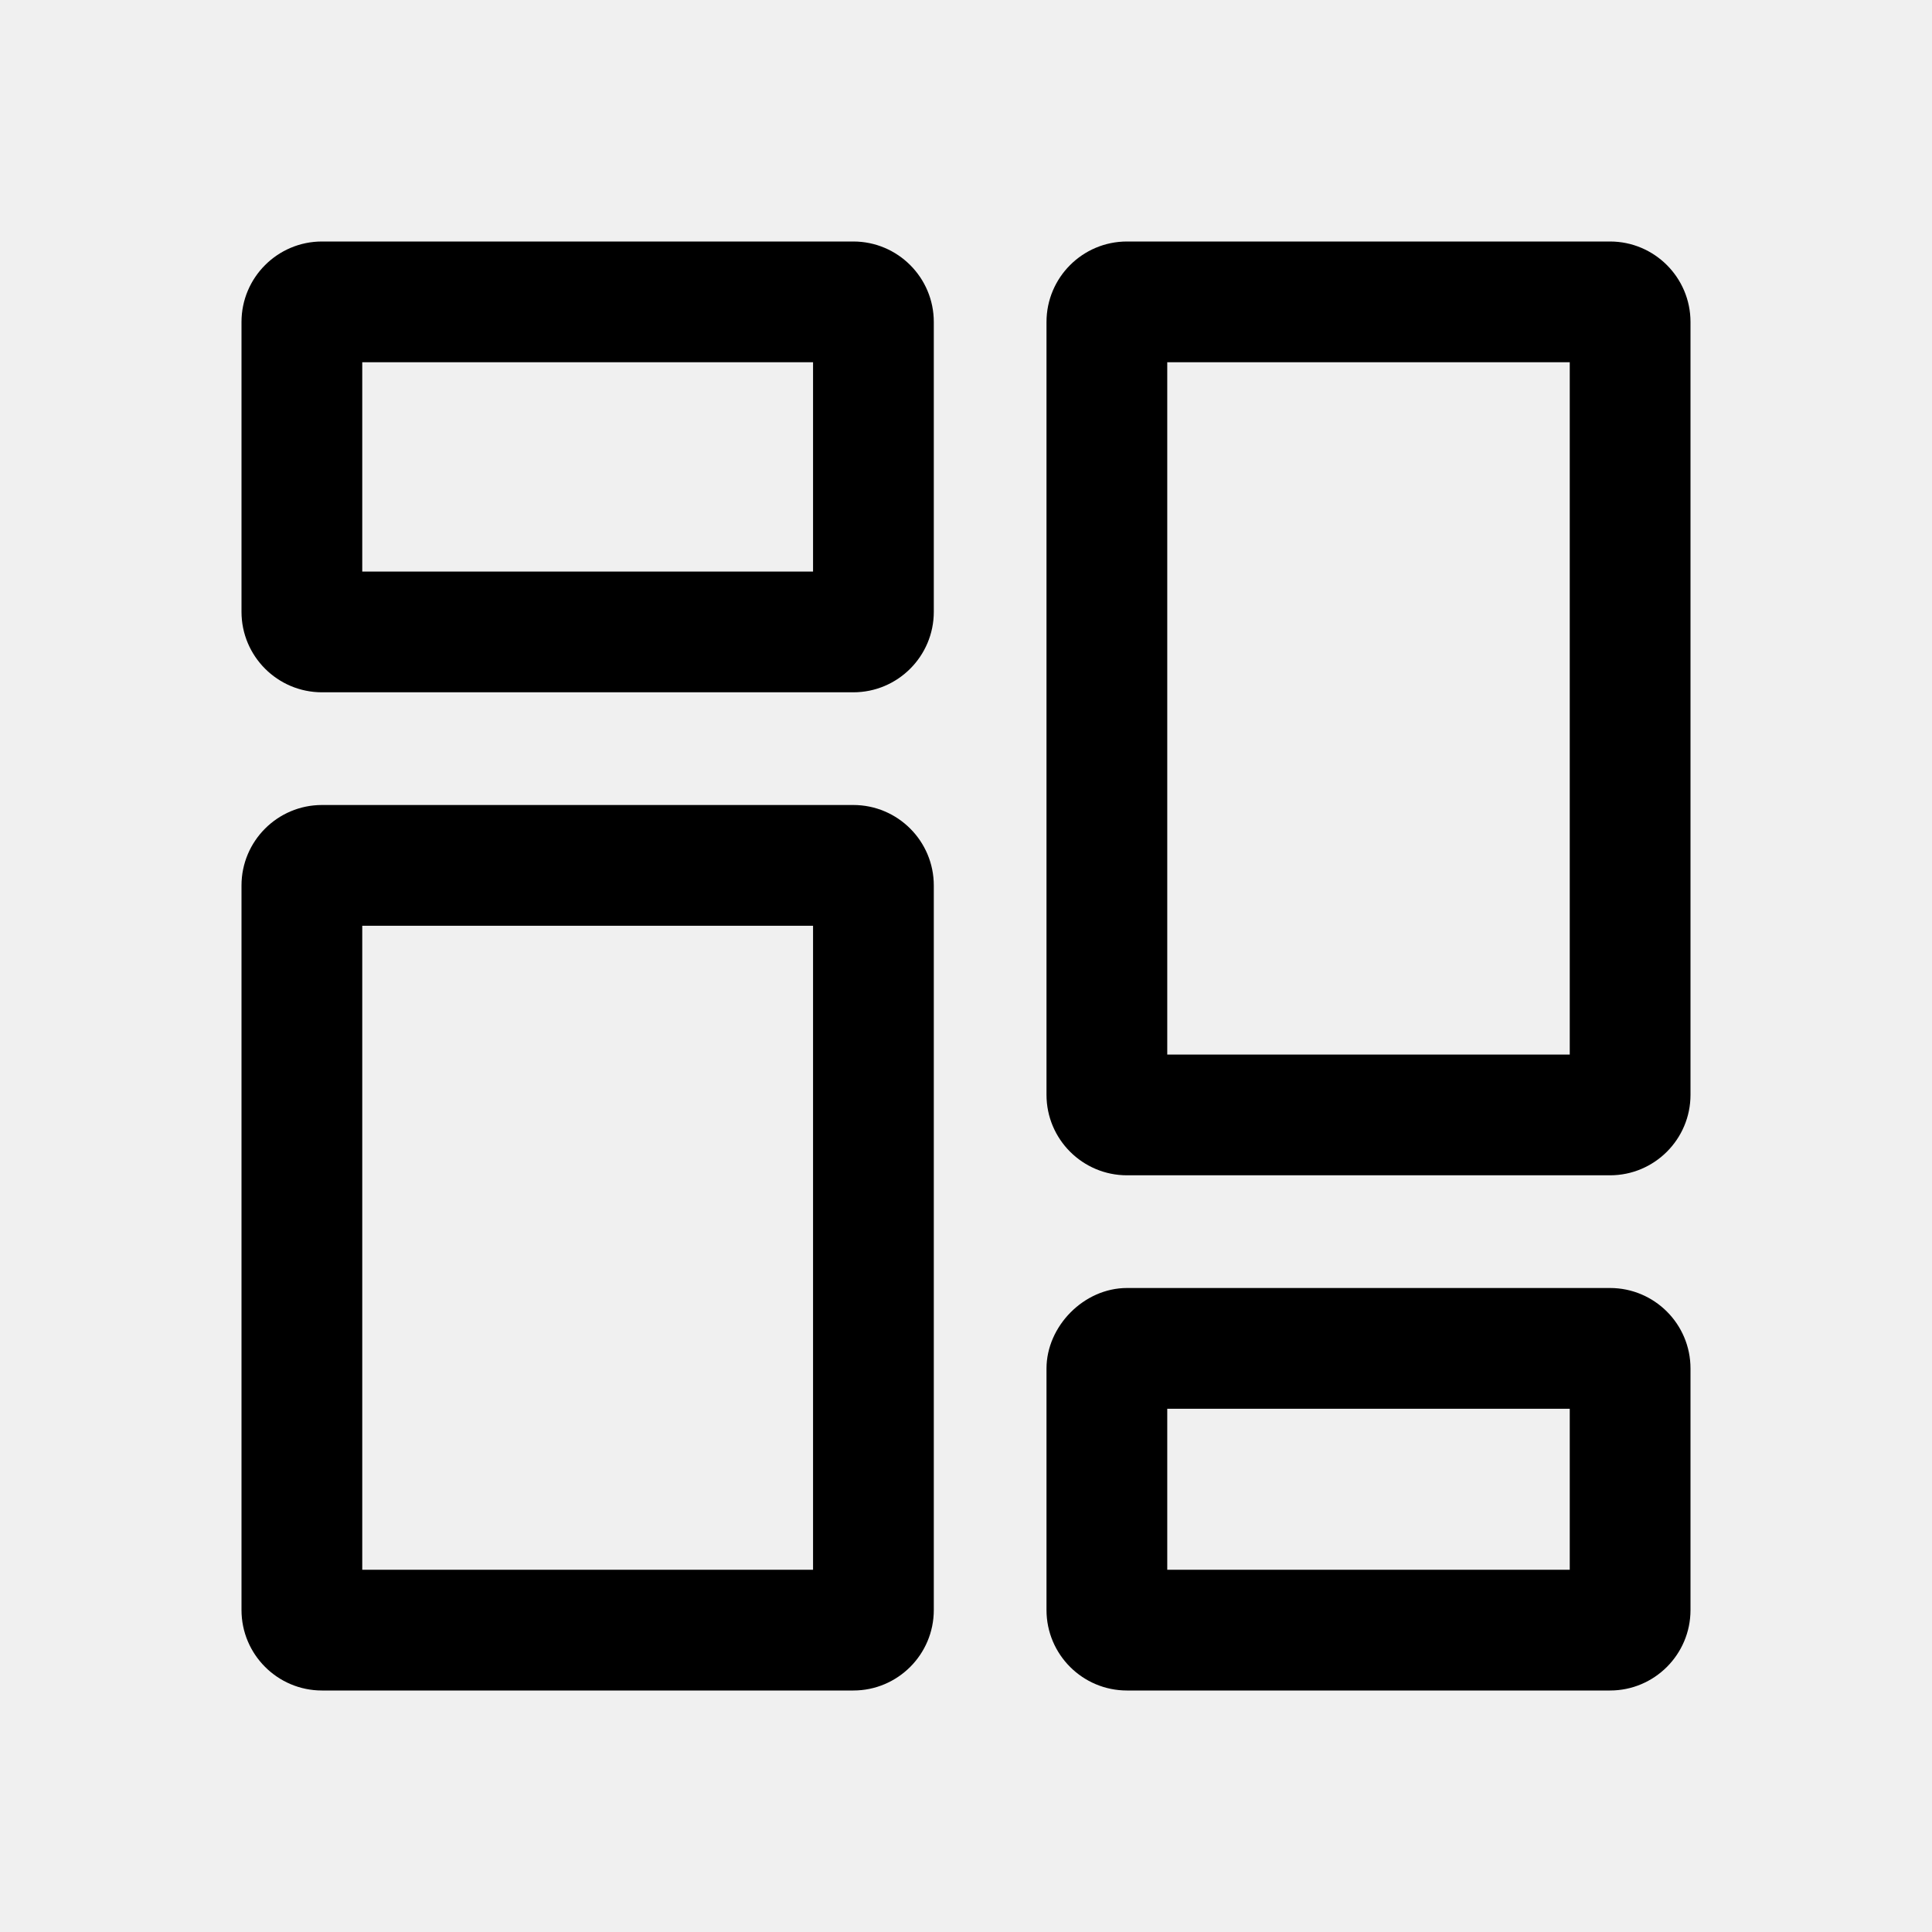
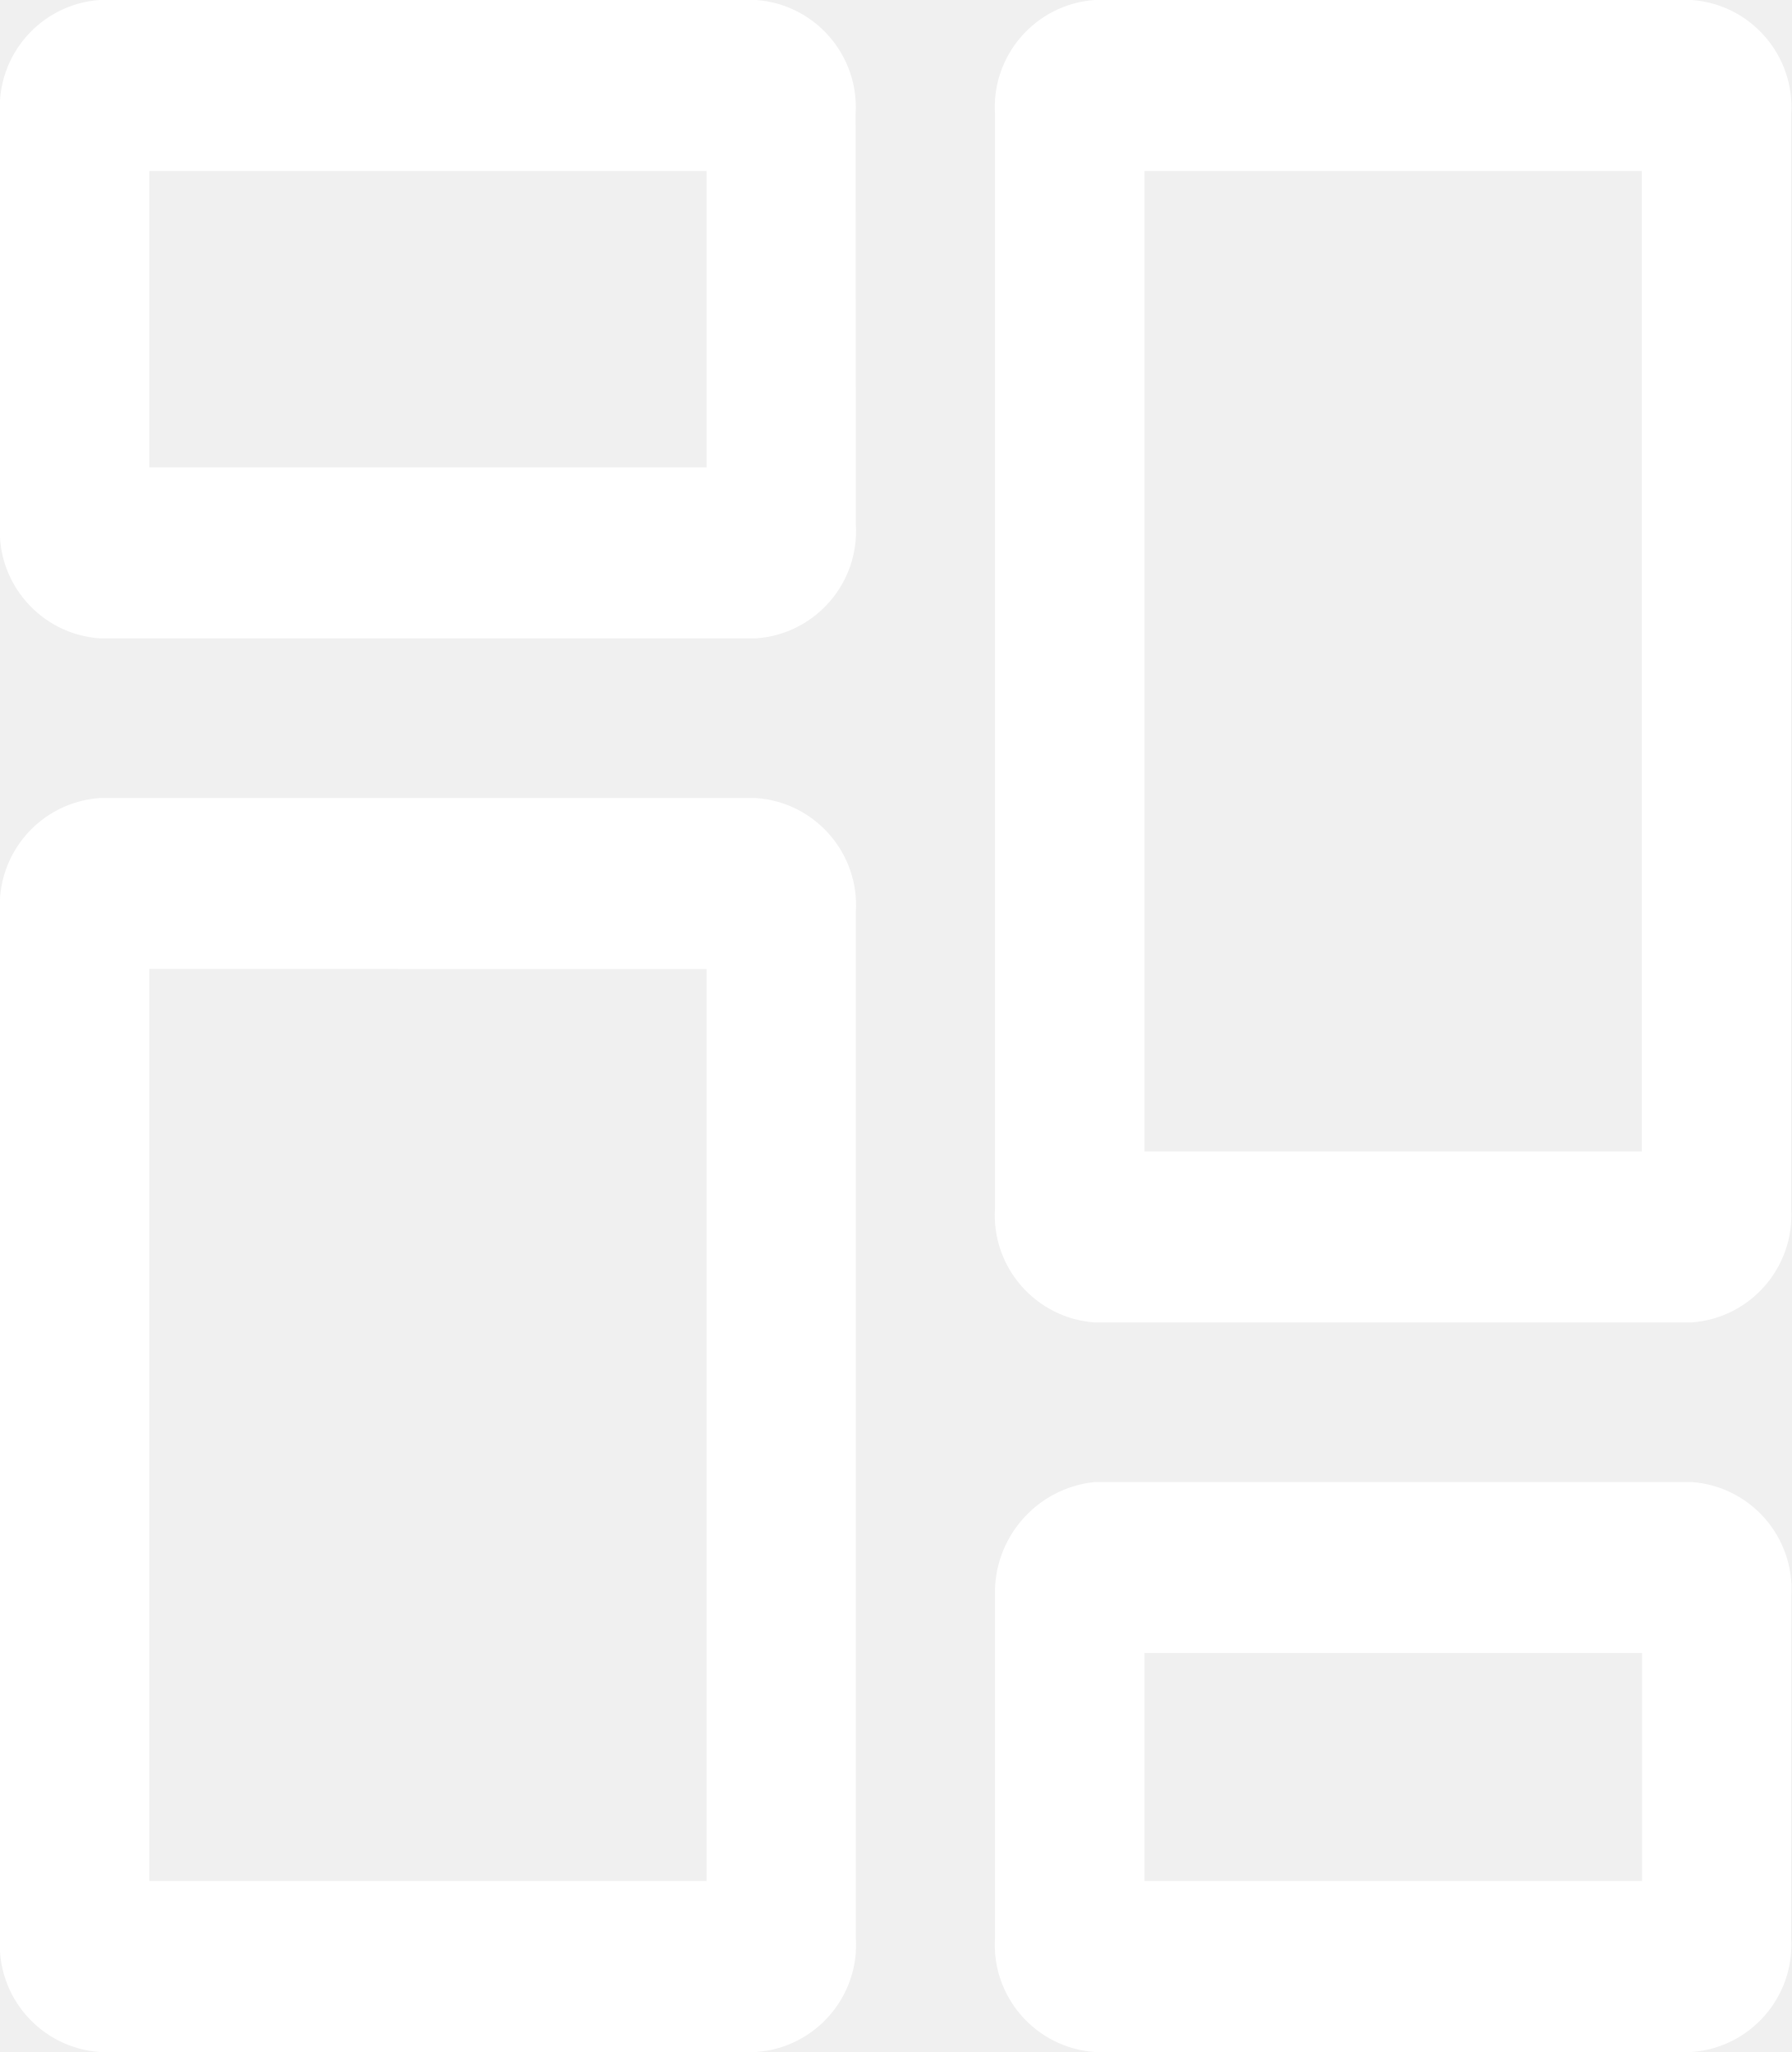
- <svg xmlns="http://www.w3.org/2000/svg" clip-rule="evenodd" fill-rule="evenodd" stroke-linejoin="round" stroke-miterlimit="2" viewBox="0 0 24 24">
-   <path d="m11.6 11c0-.552-.448-1-1-1-1.655 0-4.945 0-6.6 0-.552 0-1 .448-1 1v9c0 .552.448 1 1 1h6.6c.552 0 1-.448 1-1 0-2.092 0-6.908 0-9zm9.4 6c0-.552-.448-1-1-1h-6c-.538 0-1 .477-1 1v3c0 .552.448 1 1 1h6c.552 0 1-.448 1-1zm-1.5.5v2h-5v-2zm-9.4-6v8h-5.6v-8zm10.9-7.5c0-.552-.448-1-1-1-1.537 0-4.463 0-6 0-.552 0-1 .448-1 1v9.6c0 .552.448 1 1 1h6c.552 0 1-.448 1-1 0-2.194 0-7.406 0-9.6zm-1.5.5v8.6h-5v-8.6zm-7.9-.5c0-.552-.448-1-1-1-1.655 0-4.945 0-6.6 0-.552 0-1 .448-1 1v3.6c0 .552.448 1 1 1h6.6c.552 0 1-.448 1-1 0-1.017 0-2.583 0-3.6zm-1.5.5v2.6h-5.6v-2.6z" fill-rule="nonzero" />
+ <svg xmlns="http://www.w3.org/2000/svg" width="20.948" height="24" viewBox="0 0 20.948 24">
+   <path id="iconmonstr-dashboard-lined" d="M13.009,13.667a1.258,1.258,0,0,0-1.164-1.333H4.164A1.258,1.258,0,0,0,3,13.667v12A1.258,1.258,0,0,0,4.164,27h7.681a1.258,1.258,0,0,0,1.164-1.333Zm10.94,8a1.258,1.258,0,0,0-1.164-1.333H15.8a1.3,1.3,0,0,0-1.164,1.333v4A1.258,1.258,0,0,0,15.8,27h6.983a1.258,1.258,0,0,0,1.164-1.333Zm-1.746.667V25H16.384V22.333Zm-10.94-8V25H4.746V14.333Zm12.685-10A1.258,1.258,0,0,0,22.785,3H15.8a1.258,1.258,0,0,0-1.164,1.333v12.8A1.258,1.258,0,0,0,15.8,18.467h6.983a1.258,1.258,0,0,0,1.164-1.333ZM22.2,5V16.467H16.384V5Zm-9.194-.667A1.258,1.258,0,0,0,11.845,3H4.164A1.258,1.258,0,0,0,3,4.333v4.8a1.258,1.258,0,0,0,1.164,1.333h7.681a1.258,1.258,0,0,0,1.164-1.333ZM11.263,5V8.467H4.746V5Z" transform="translate(-3 -3)" fill="#fff" />
</svg>
